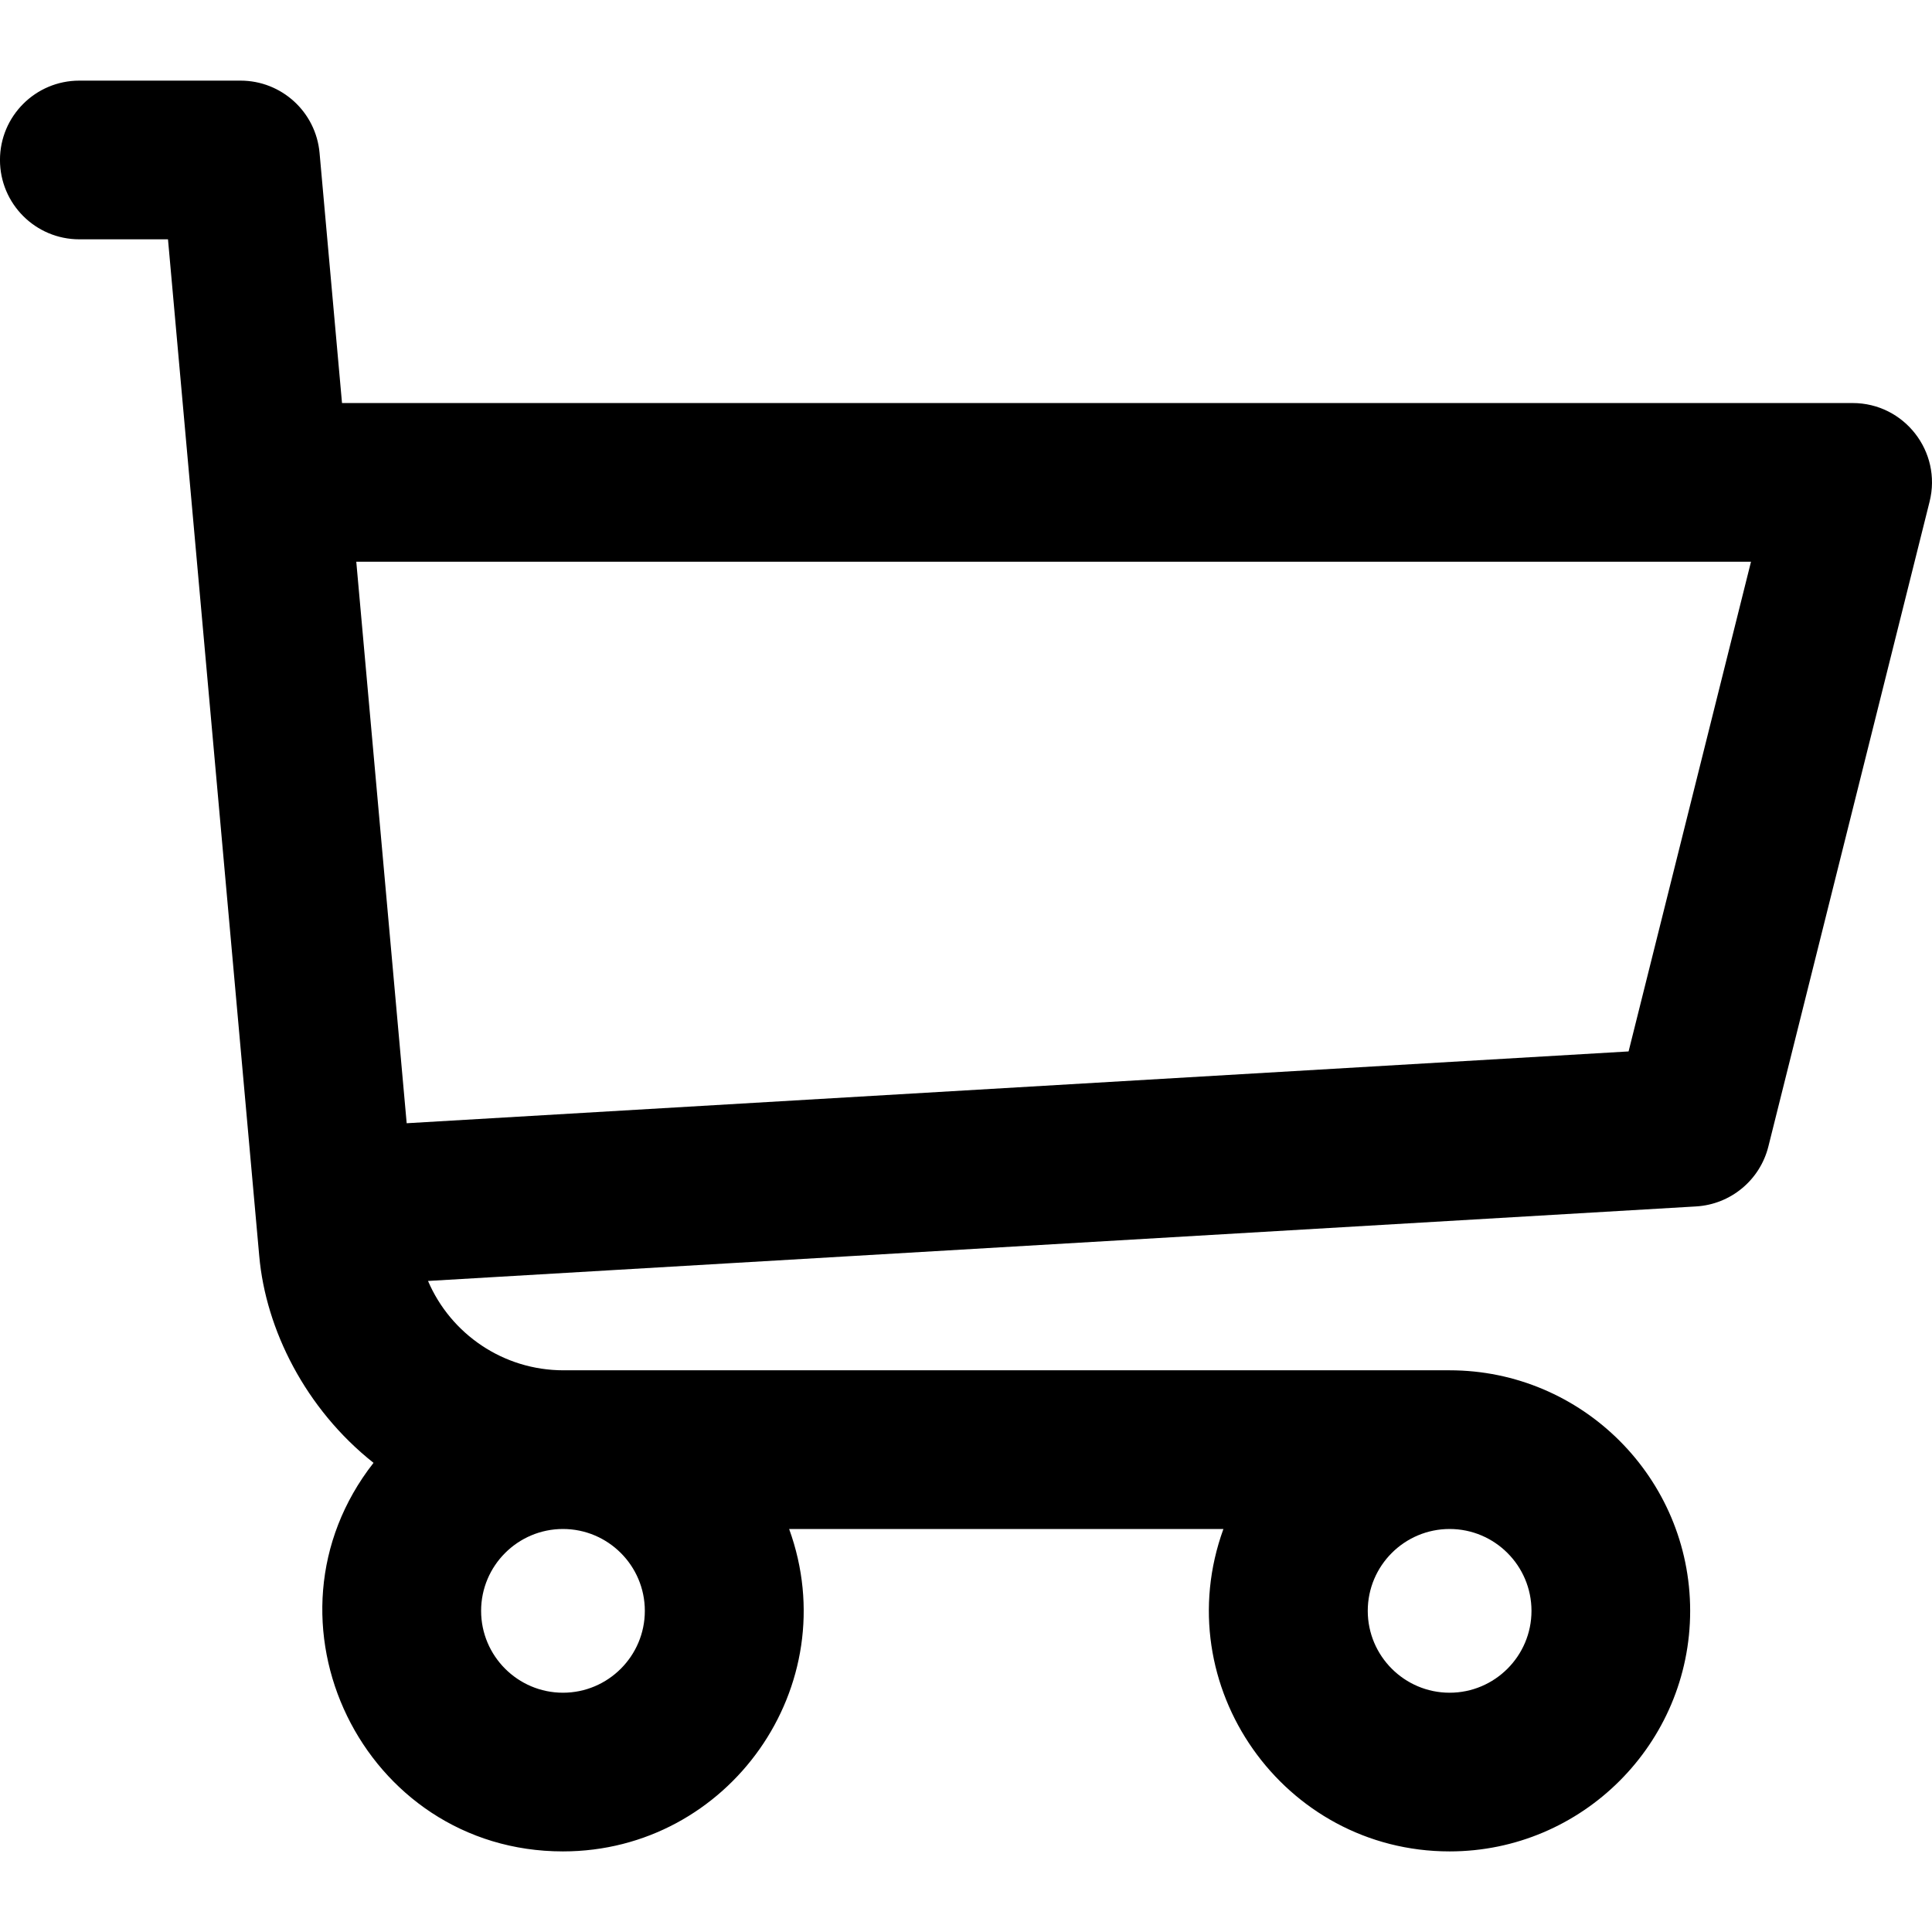
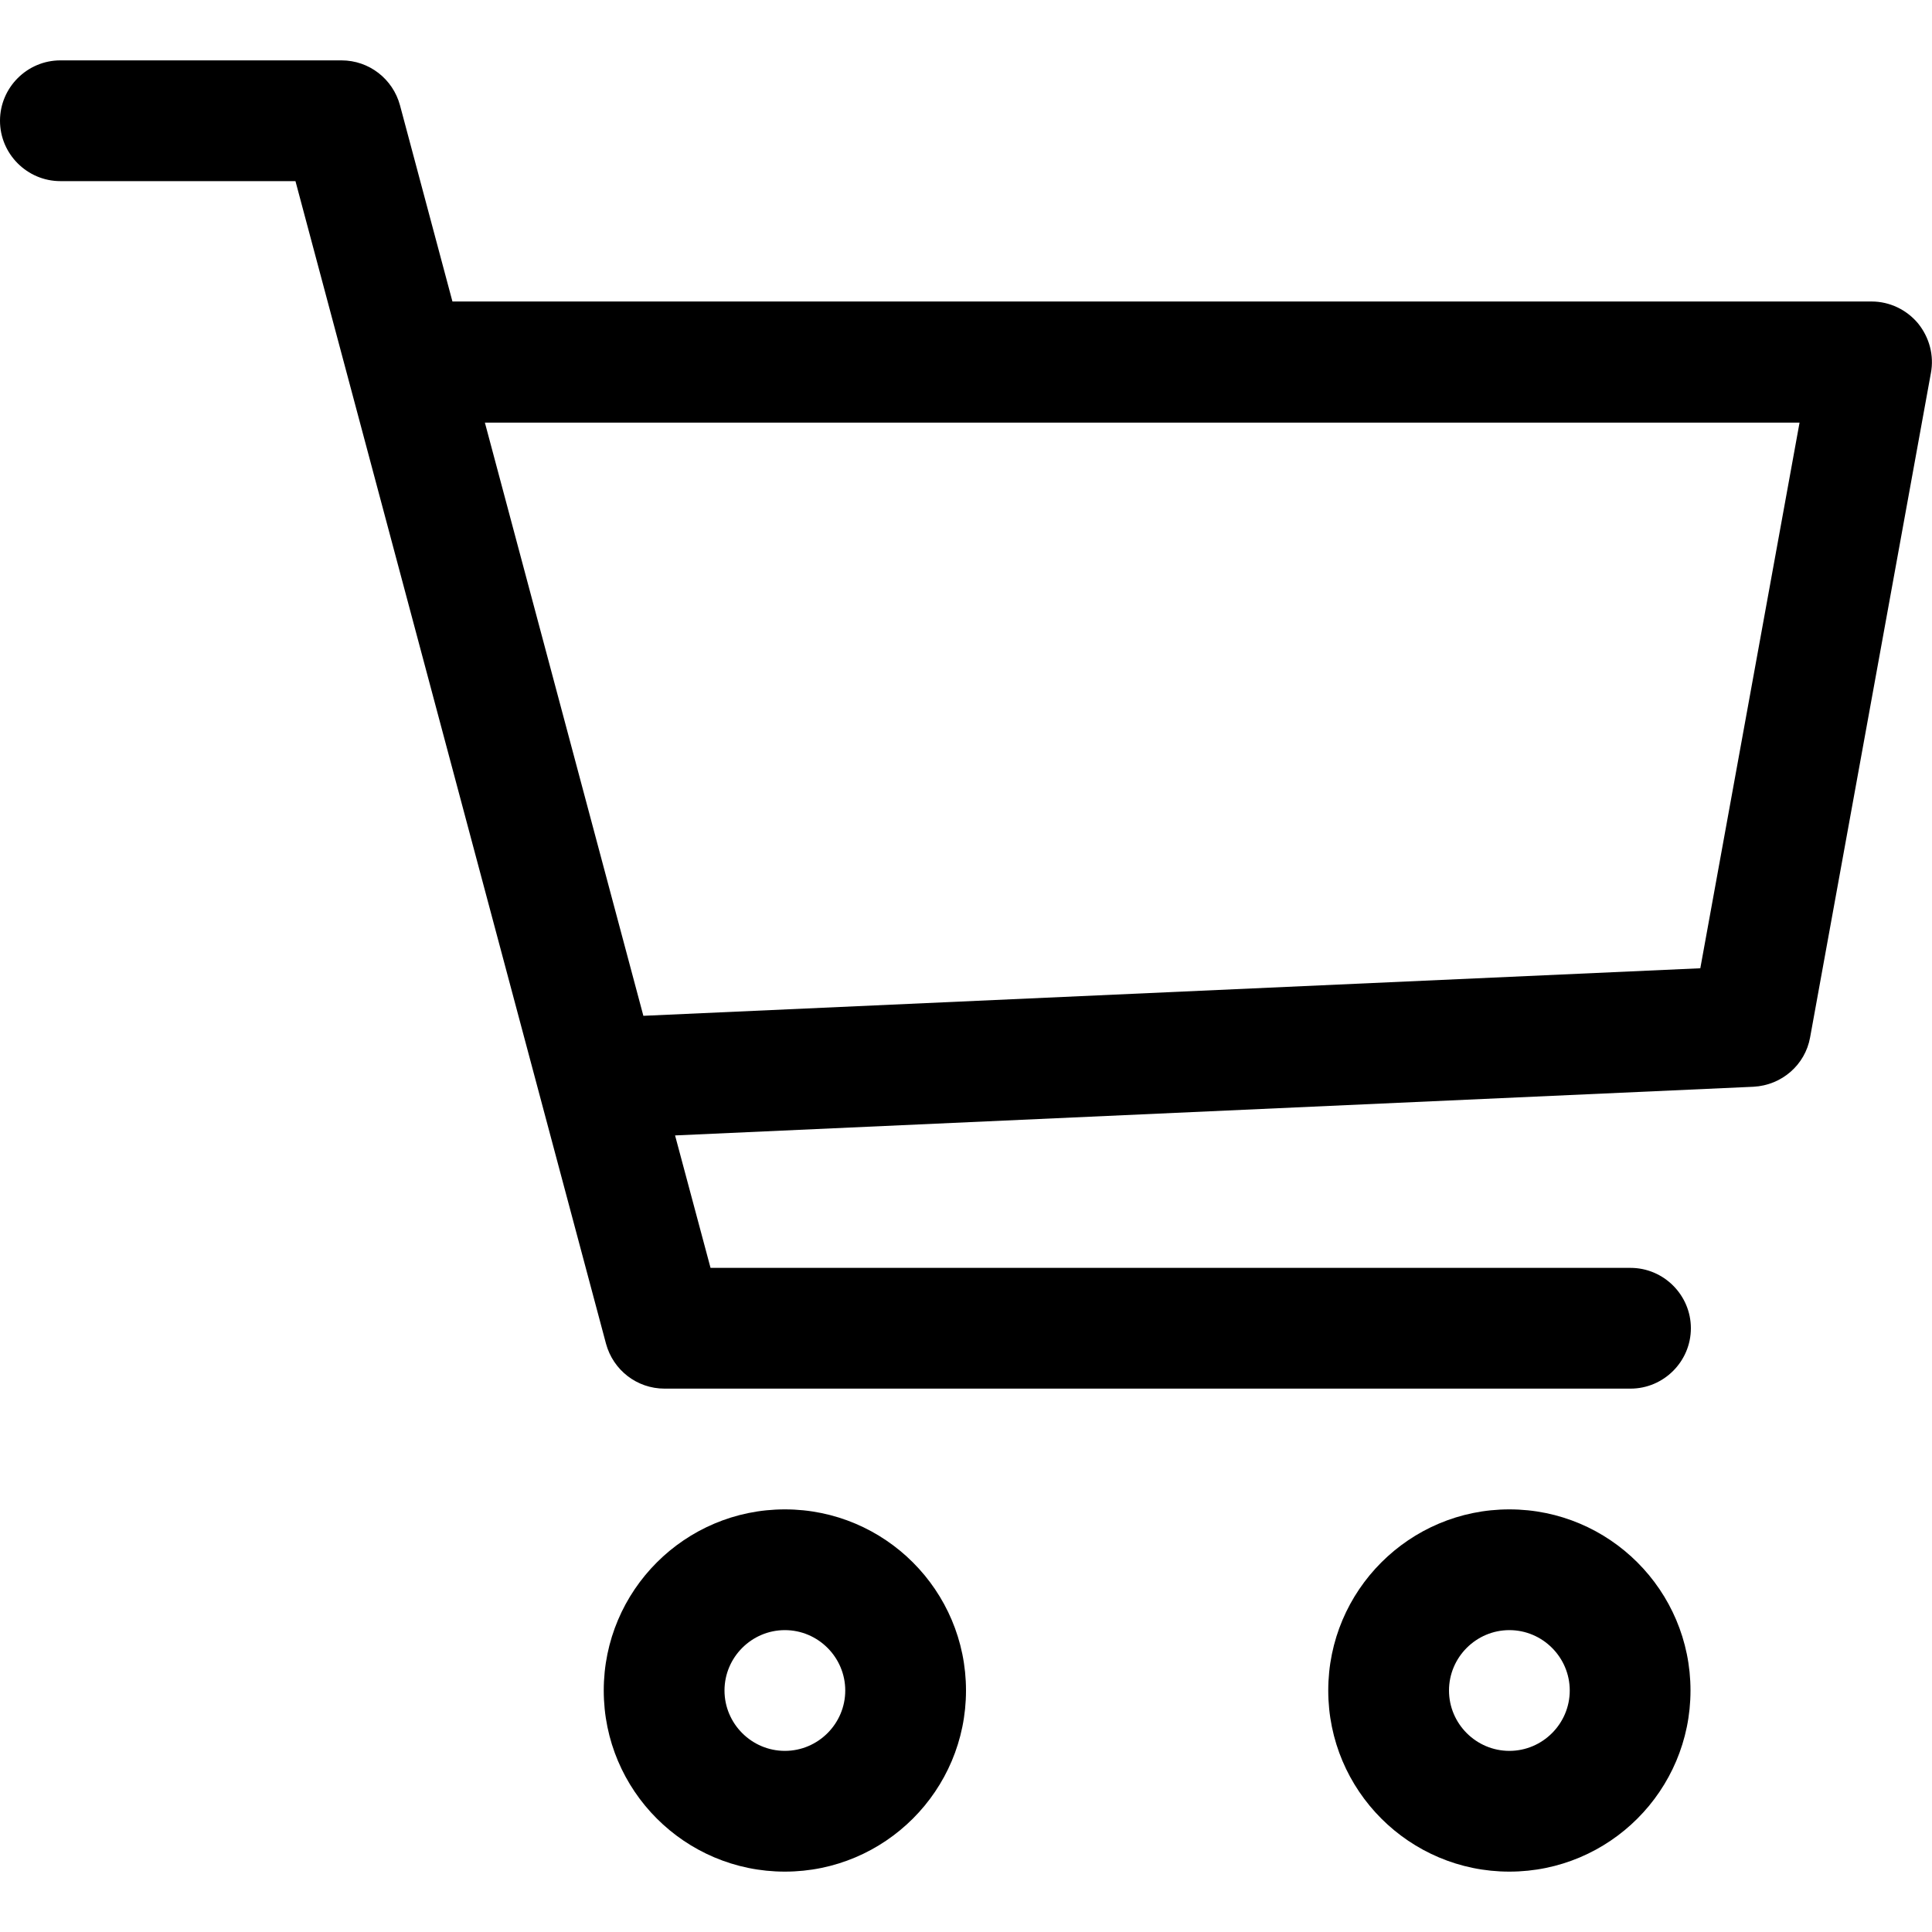
- <svg xmlns="http://www.w3.org/2000/svg" width="512" height="512" enable-background="new 0 0 511.343 511.343" viewBox="0 0 511.34 511.34">
-   <path d="m490.33 106.67h-399.81l-5.943-66.207c-0.972-10.827-10.046-19.123-20.916-19.123h-42.667c-11.598 0-21 9.402-21 21s9.402 21 21 21h23.468c12.825 142.88-20.321-226.42 24.153 269.09 1.714 19.394 12.193 40.439 30.245 54.739-32.547 41.564-2.809 102.84 50.134 102.84 43.942 0 74.935-43.826 59.866-85.334h114.94c-15.05 41.455 15.876 85.334 59.866 85.334 35.106 0 63.667-28.561 63.667-63.667s-28.561-63.667-63.667-63.667h-234.53c-15.952 0-29.853-9.624-35.853-23.646l335.61-19.724c9.162-0.538 16.914-6.966 19.141-15.87l42.67-170.67c3.308-13.234-6.71-26.093-20.374-26.093zm-341.33 341.34c-11.946 0-21.666-9.72-21.666-21.667s9.72-21.667 21.666-21.667c11.947 0 21.667 9.72 21.667 21.667s-9.72 21.667-21.667 21.667zm234.67 0c-11.947 0-21.667-9.72-21.667-21.667s9.72-21.667 21.667-21.667 21.667 9.72 21.667 21.667-9.72 21.667-21.667 21.667zm47.366-169.73-323.4 19.005-13.34-148.62h369.14z" />
+ <svg xmlns="http://www.w3.org/2000/svg" viewBox="0 0 512 512">
+   <path d="M208 400c-26.5 0-48 21.5-48 48s21.5 48 48 48 48-21.5 48-48-21.5-48-48-48zm0 64c-8.8 0-16-7.2-16-16s7.2-16 16-16 16 7.2 16 16-7.2 16-16 16zM400 400c-26.5 0-48 21.5-48 48s21.5 48 48 48 48-21.5 48-48-21.5-48-48-48zm0 64c-8.8 0-16-7.2-16-16s7.2-16 16-16 16 7.2 16 16-7.2 16-16 16zM508.3 85.7c-3-3.6-7.5-5.8-12.3-5.8H119.9l-13.9-52c-1.9-7-8.2-11.9-15.5-11.9H16C7.2 16 0 23.2 0 32s7.2 16 16 16h62.3l82.3 308.1c1.9 7 8.2 11.9 15.5 11.9h256c8.8 0 16-7.2 16-16s-7.2-16-16-16H188.3l-9.4-35.1L464.7 288c7.5-.4 13.7-5.8 15-13.1l32-176c.9-4.7-.4-9.5-3.4-13.2zm-57.7 170.9l-280.1 12.6-42-157.2h348.4l-26.3 144.6z" />
</svg>
